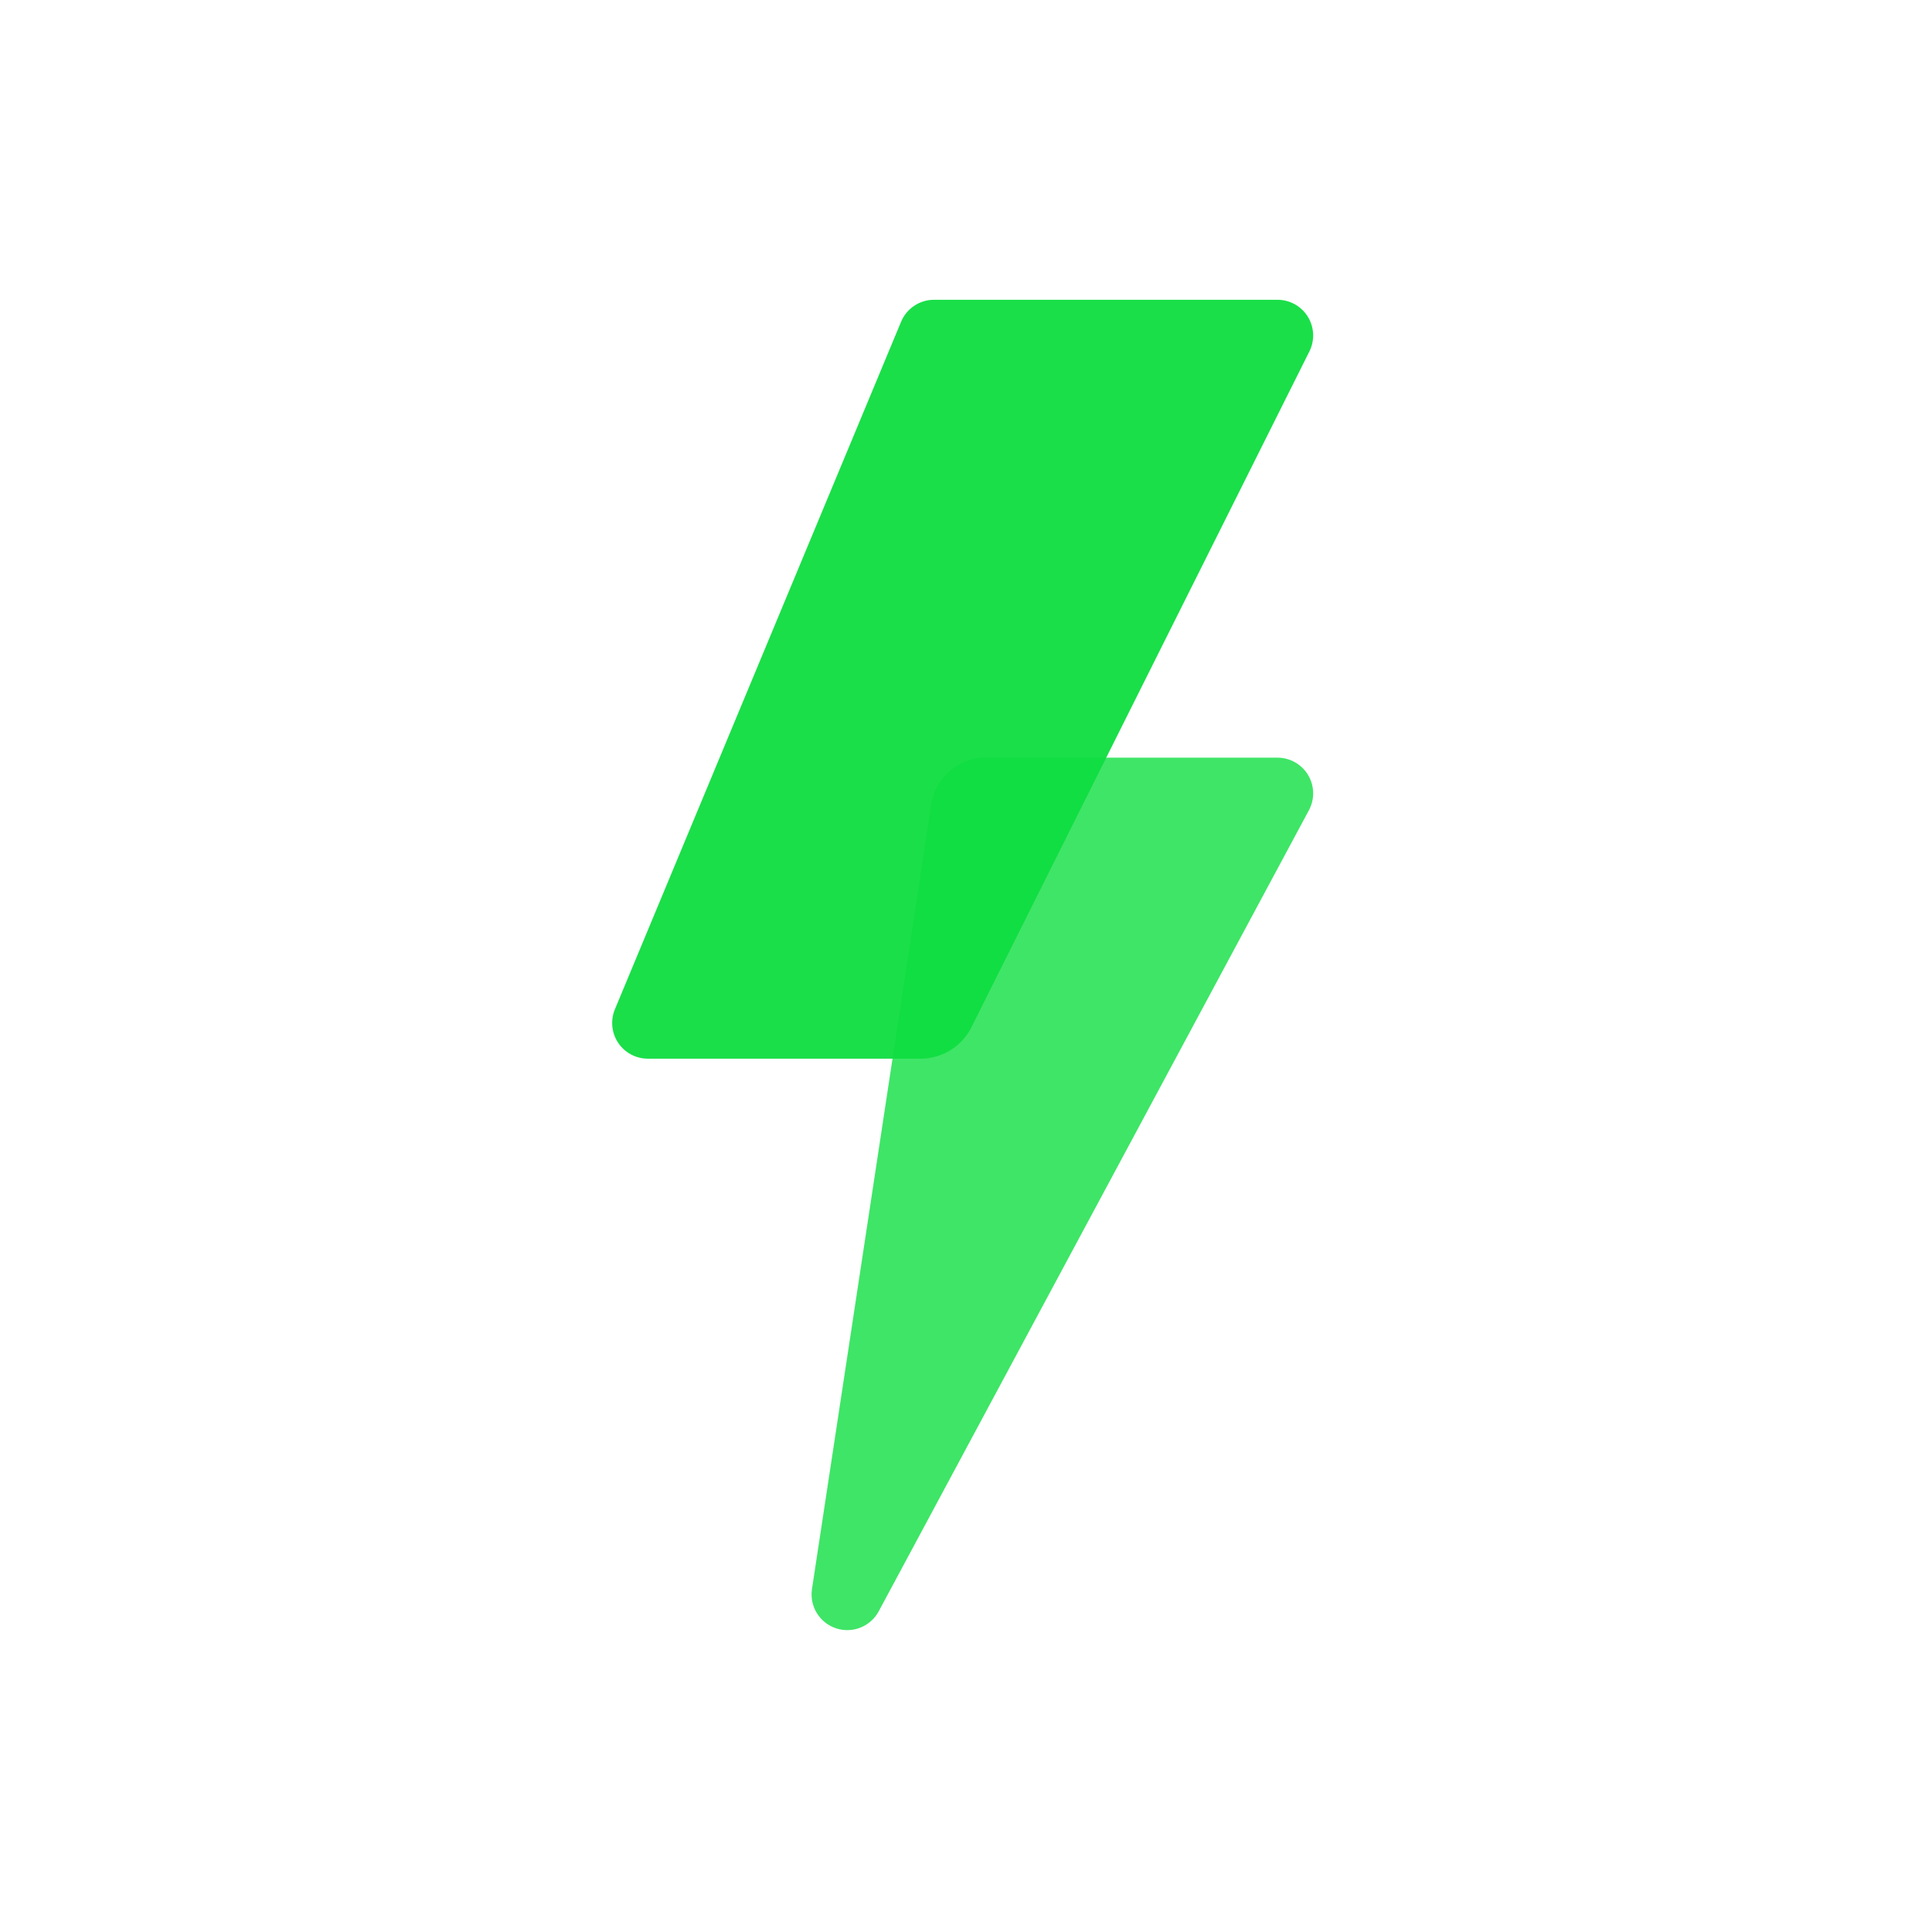
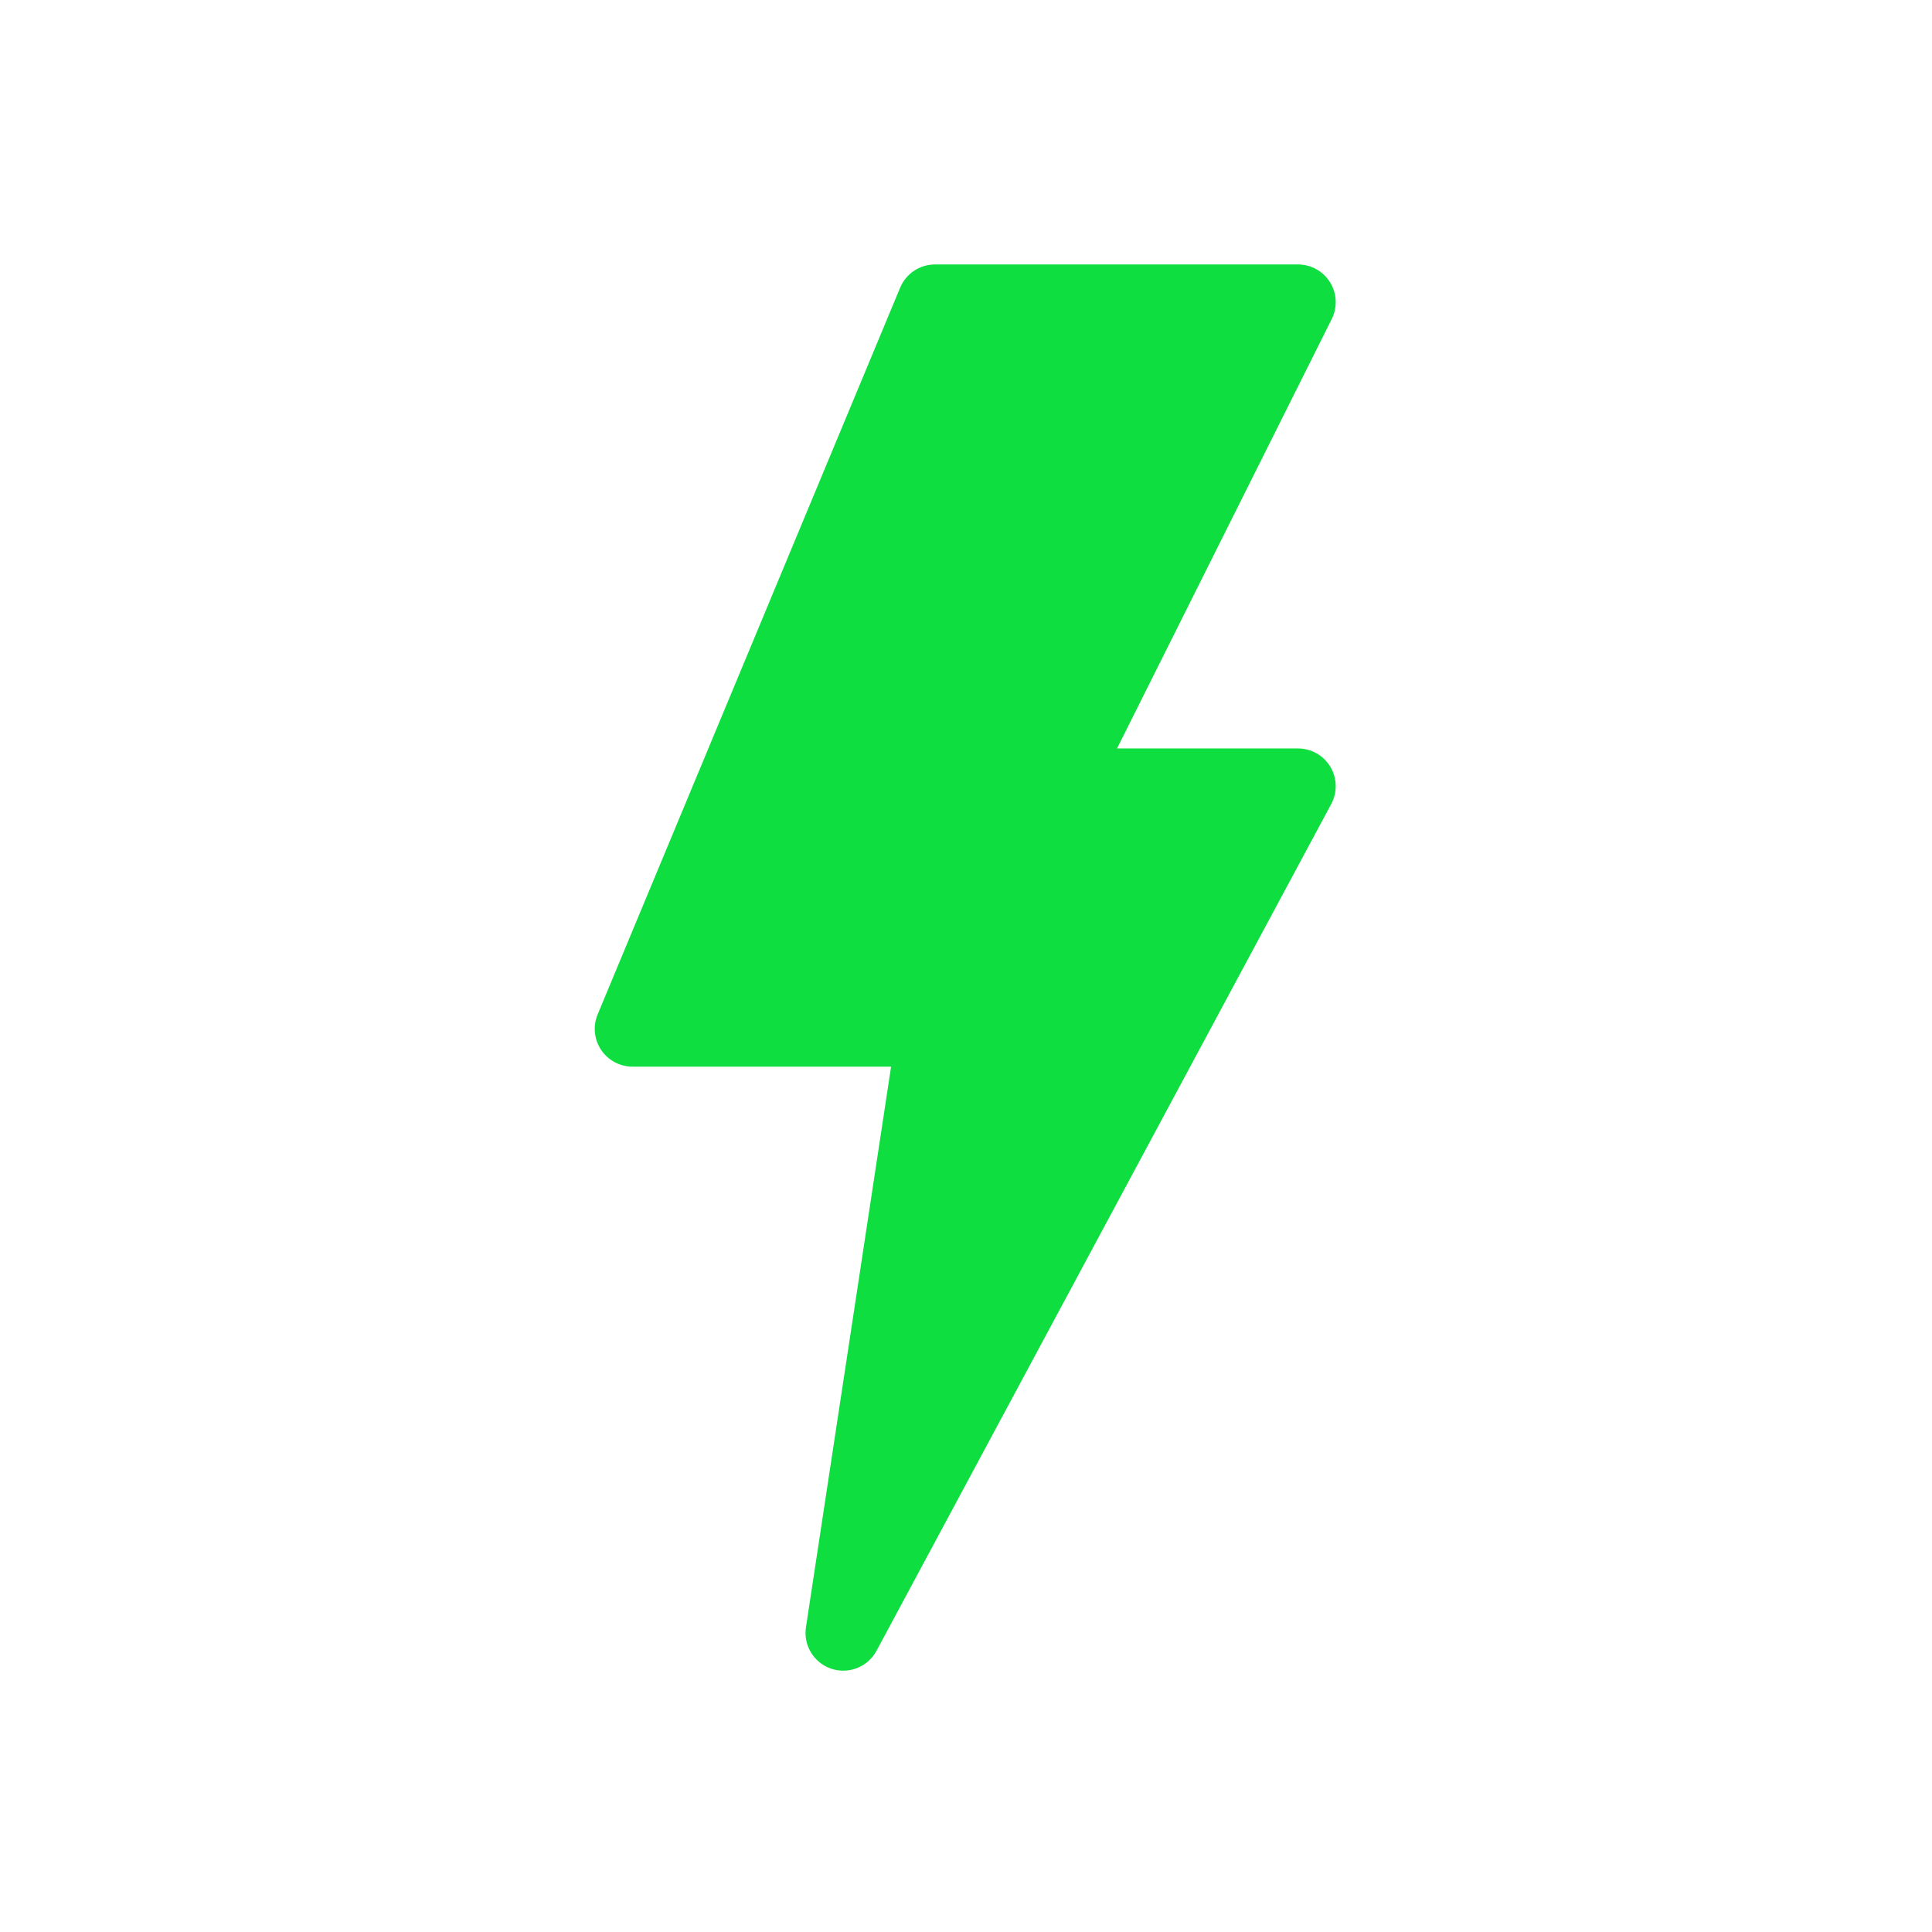
<svg xmlns="http://www.w3.org/2000/svg" width="100%" height="100%" viewBox="0 0 1024 1024" version="1.1" xml:space="preserve" style="fill-rule:evenodd;clip-rule:evenodd;stroke-linejoin:round;stroke-miterlimit:2;">
-   <path d="M493.51,426.406C495.678,412.126 507.955,401.574 522.398,401.574L677.079,401.574C683.735,401.574 689.901,405.071 693.318,410.783C696.734,416.495 696.897,423.583 693.748,429.446L465.738,854.028C461.382,862.14 451.821,865.938 443.086,863.026C434.351,860.115 428.98,851.339 430.363,842.236C430.363,842.236 479.378,519.465 493.51,426.406Z" style="fill:rgb(15,222,65);fill-opacity:0.8;" />
-   <path d="M515.466,543.294C510.567,554.147 499.764,561.123 487.857,561.123C444.994,561.126 343.383,561.126 343.383,561.126C337.058,561.126 331.151,557.966 327.642,552.703C324.132,547.442 323.484,540.774 325.914,534.935L477.594,170.535C480.531,163.481 487.422,158.885 495.063,158.885L677.079,158.885C683.637,158.885 689.727,162.281 693.174,167.859C696.621,173.437 696.935,180.403 694.002,186.268C694.002,186.268 552.683,468.786 515.466,543.294Z" style="fill:rgb(15,222,65);fill-opacity:0.95;" />
+   <g id="_--Dark">
+     <path d="M495.562,140.165l192.397,-0c6.932,-0 13.369,3.589 17.013,9.485c3.644,5.896 3.976,13.259 0.876,19.459l-113.793,227.585l95.904,-0c7.036,-0 13.554,3.697 17.165,9.735c3.611,6.038 3.784,13.529 0.455,19.727l-241.013,448.797c-4.605,8.574 -14.713,12.589 -23.945,9.512c-9.233,-3.078 -14.91,-12.355 -13.449,-21.977l45.124,-297.142l-137.065,0c-6.686,0 -12.929,-3.34 -16.639,-8.903c-3.709,-5.562 -4.394,-12.61 -1.825,-18.782l160.331,-385.182c3.104,-7.457 10.387,-12.314 18.464,-12.314Z" style="fill:#0fde41;" />
+   </g>
</svg>
